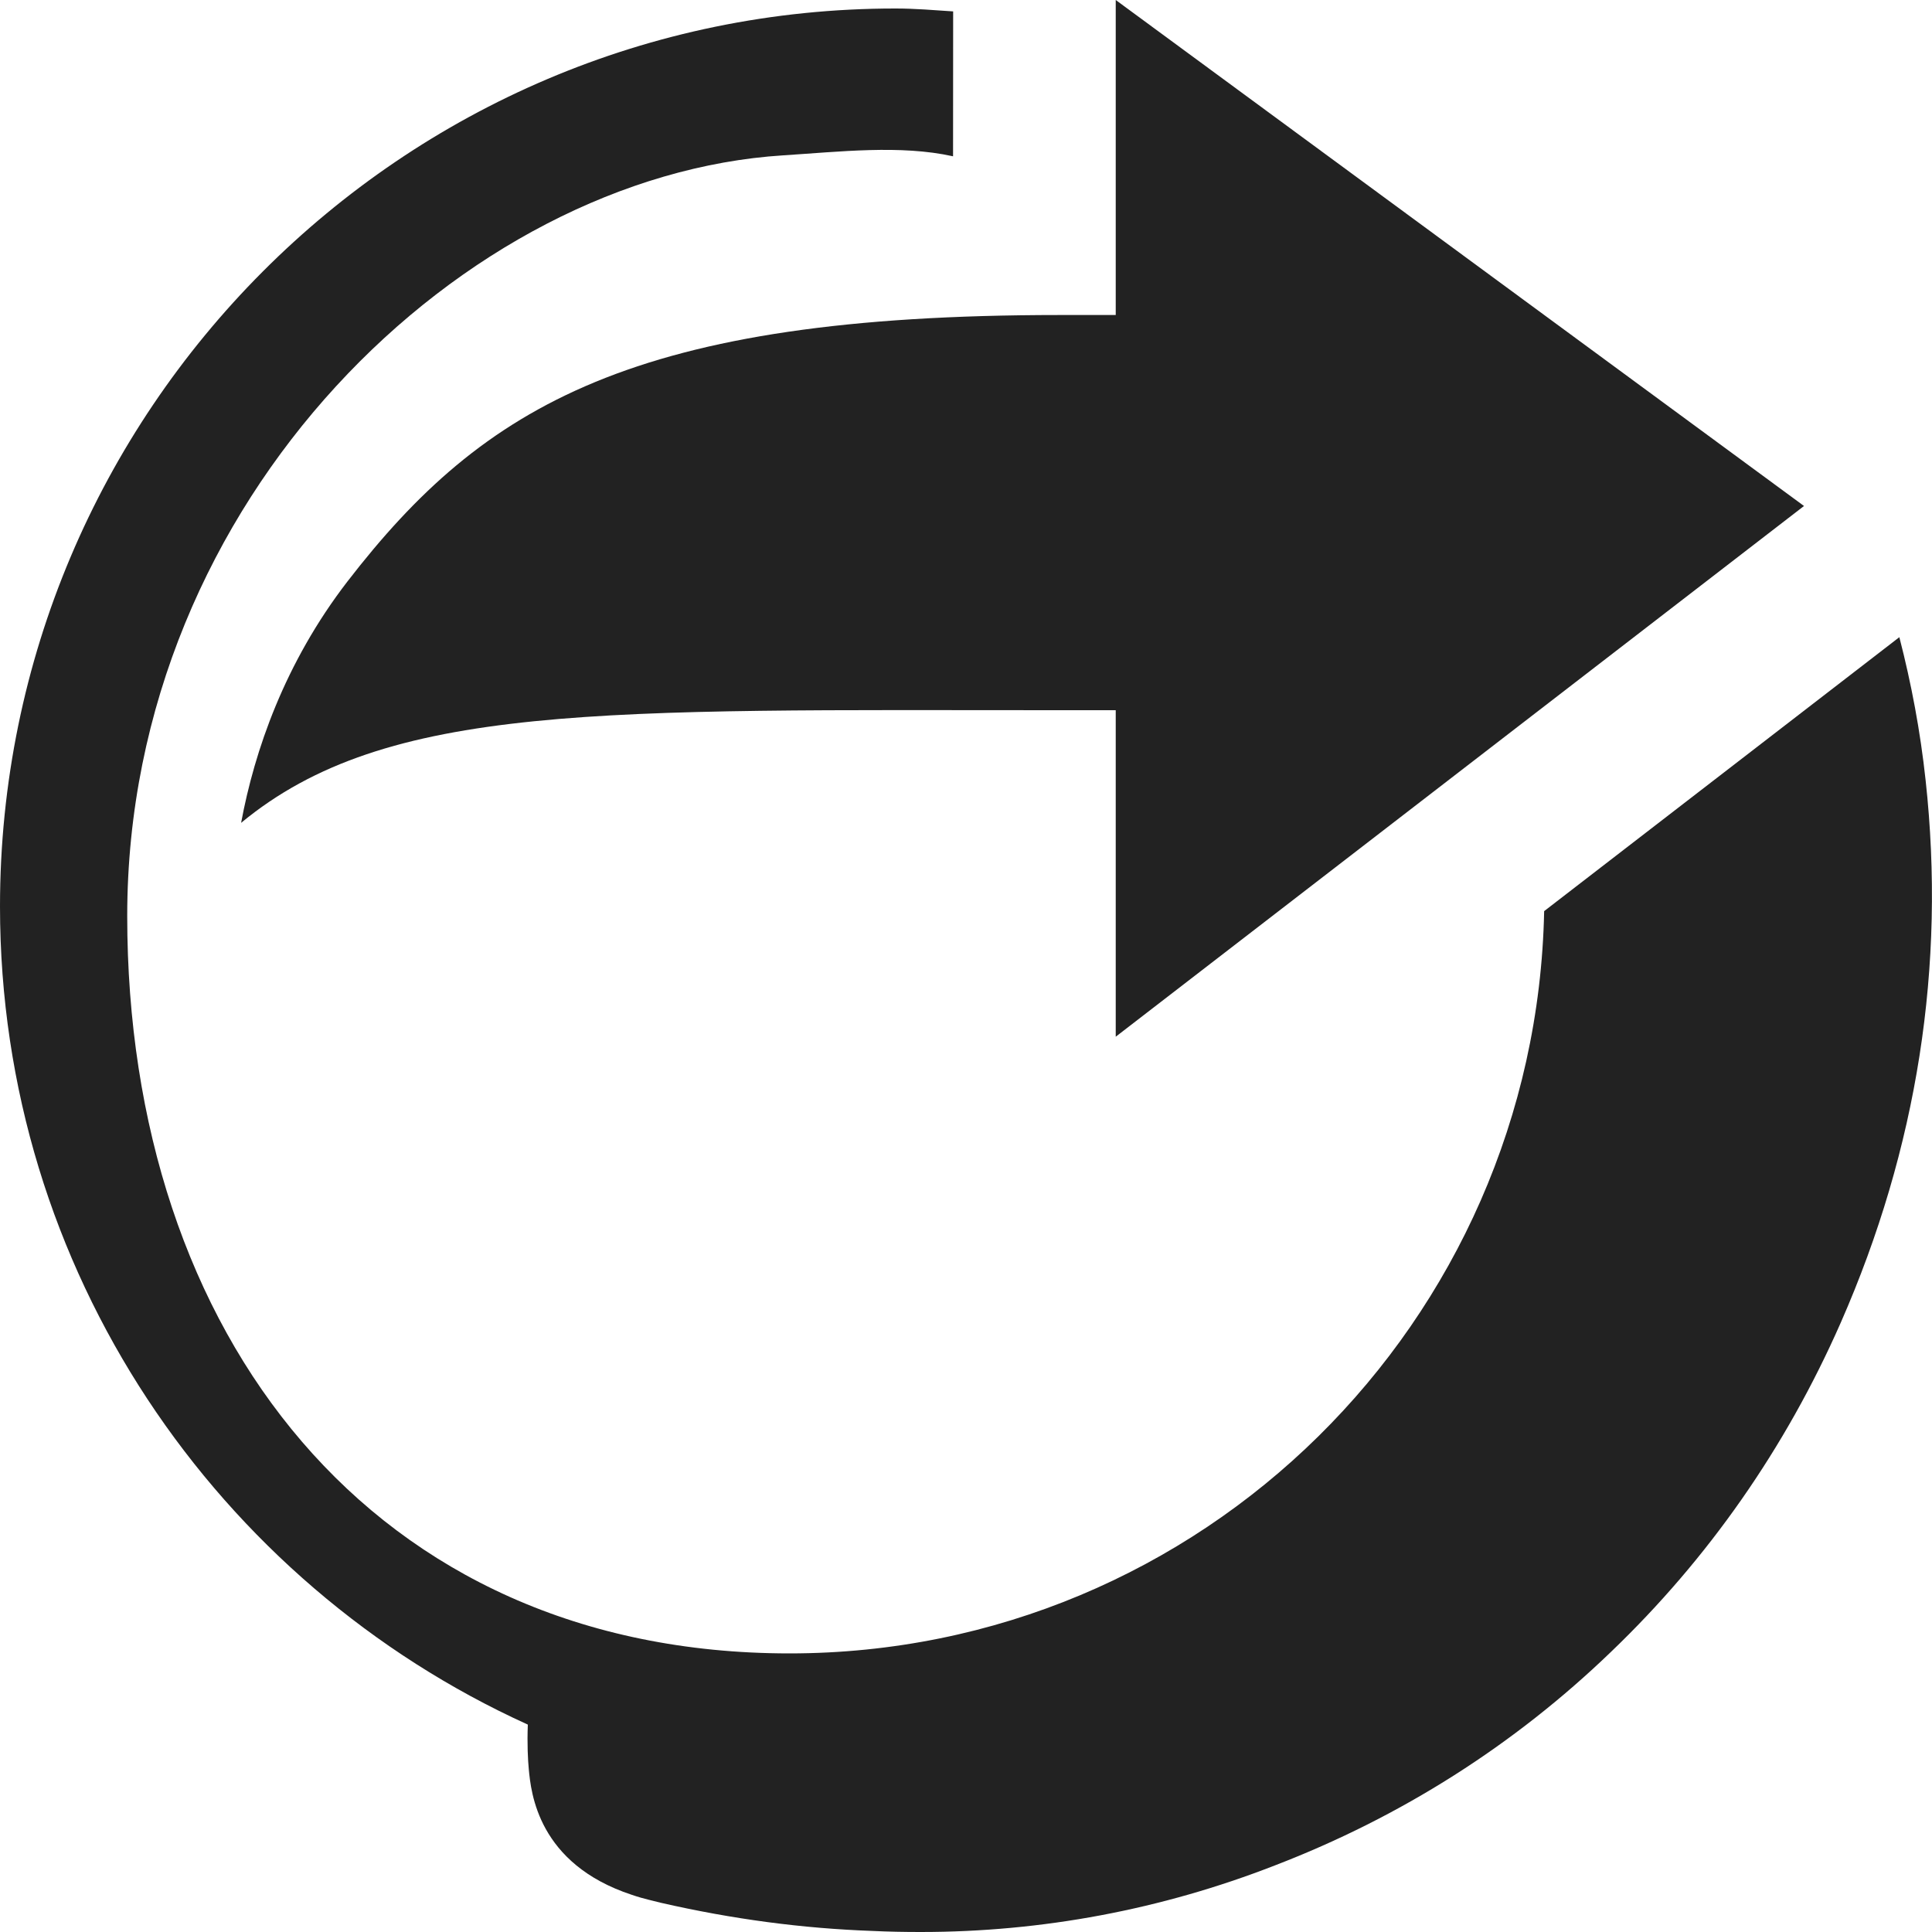
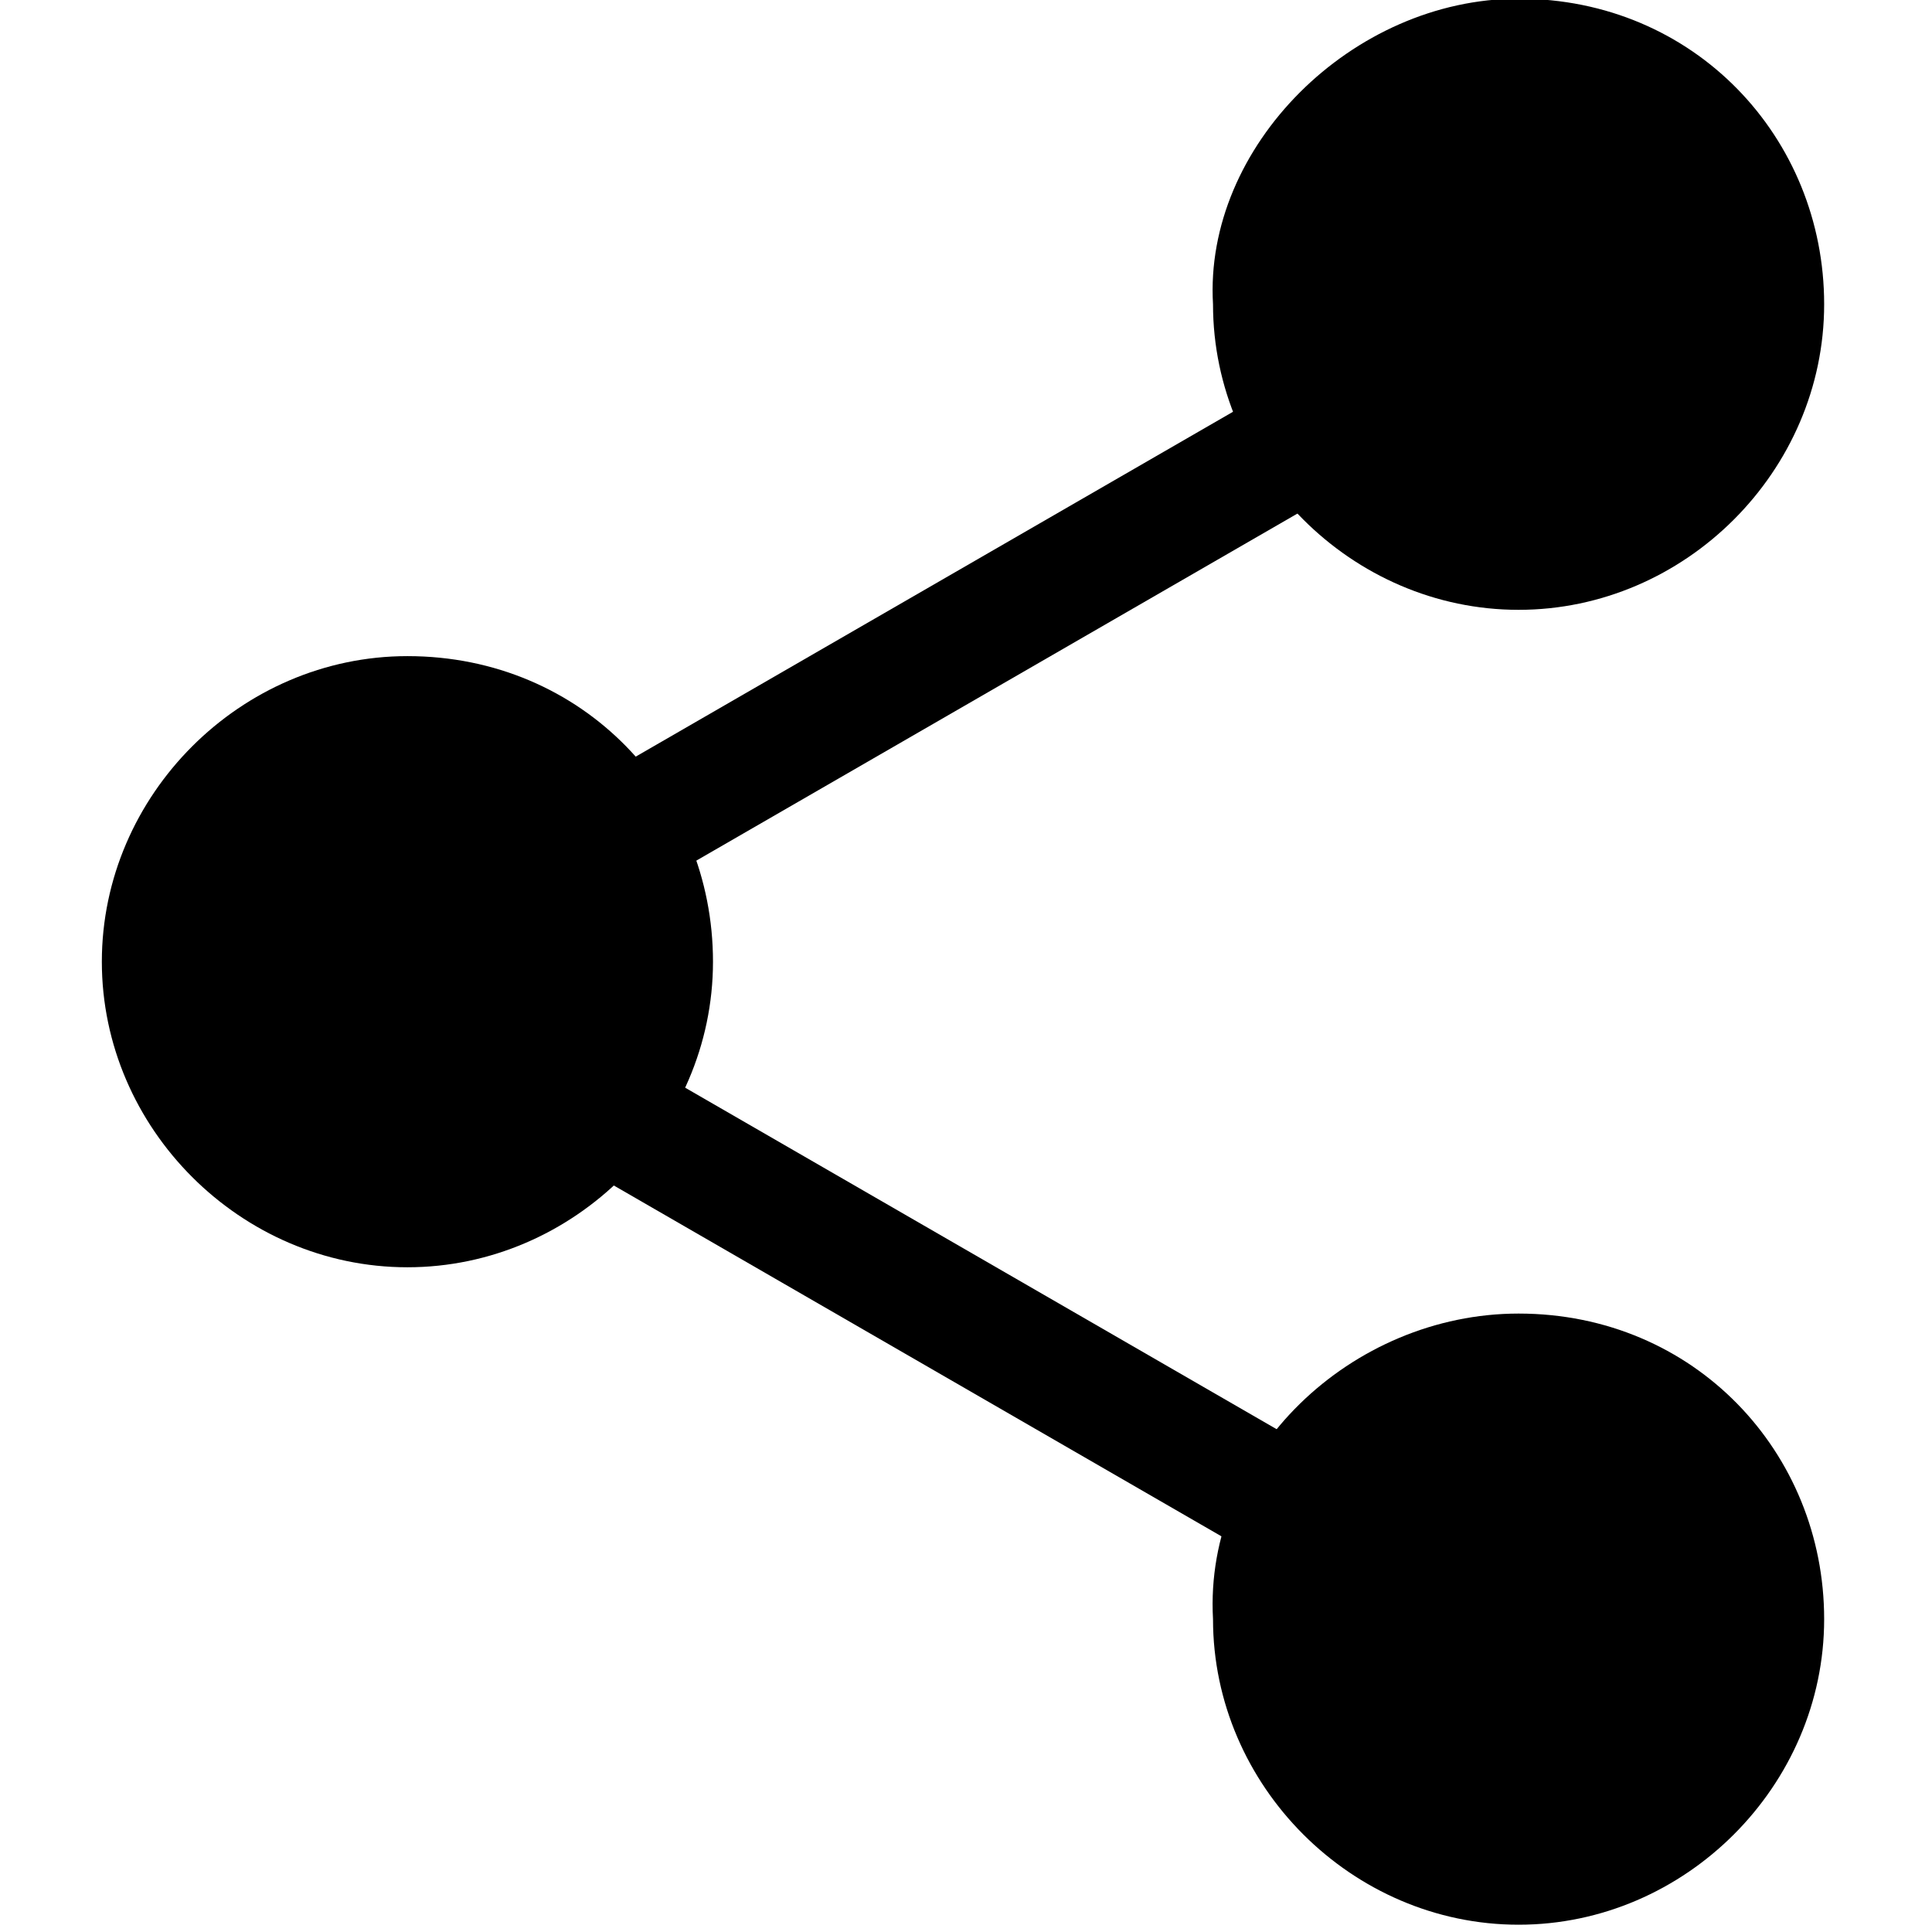
- <svg xmlns="http://www.w3.org/2000/svg" version="1.1" id="Layer_1" x="0px" y="0px" width="20px" height="20px" viewBox="0 0 20 20" enable-background="new 0 0 20 20" xml:space="preserve">
-   <g>
-     <path fill="#222222" d="M19.662,6.596l-3.677,2.836c-0.086,4.257-3.547,7.684-7.812,7.684c-4.318,0-6.856-3.301-6.856-7.633   c0-4.332,3.5-7.667,6.792-7.875c0.581-0.037,1.212-0.111,1.757,0.01l0.001-1.5c-0.197-0.013-0.395-0.03-0.595-0.03   C4.159,0.086,0,4.257,0,9.383c0,3.767,2.248,7.01,5.464,8.47c-0.008,0.201,0.001,0.37,0.01,0.462   c0.023,0.243,0.094,0.979,1.066,1.3c0.07,0.023,0.082,0.029,0.299,0.082c0.747,0.171,1.469,0.266,2.191,0.292   C9.198,19.997,9.364,20,9.532,20c1.257,0,2.492-0.232,3.665-0.689c1.305-0.502,2.477-1.245,3.479-2.21   c1.007-0.965,1.808-2.111,2.379-3.408c0.793-1.805,1.089-3.695,0.879-5.615C19.879,7.568,19.786,7.076,19.662,6.596z" />
-     <path fill="#222222" d="M10.967,7.352h0.583v3.38l7.125-5.494L11.55,0v3.261h-0.583c-4.397,0-5.958,0.929-7.37,2.758   C2.945,6.865,2.634,7.775,2.496,8.518C4.008,7.268,6.25,7.352,10.967,7.352z" />
+ <svg xmlns="http://www.w3.org/2000/svg" version="1.1" id="svg11699" x="0px" y="0px" viewBox="0 0 360 360" enable-background="new 0 0 360 360" xml:space="preserve">
+   <g id="layer1" transform="translate(1193.516,499.5879)">
+     <g id="g11676" transform="matrix(0,-17.25417,17.25417,0,10442.693,-2252.856)">
+       <path id="path11666" d="    M-115.8-658c0,1.9-1.5,3.3-3.3,3.3c-1.8,0-3.3-1.5-3.3-3.3c0-1.8,1.5-3.3,3.3-3.3C-117.3-661.4-115.8-659.8-115.8-658z" />
+       <path id="path11668" d="    M-101.6-658c0,1.9-1.5,3.3-3.3,3.3c-1.8,0-3.3-1.5-3.3-3.3c0-1.8,1.5-3.3,3.3-3.3C-103.2-661.4-101.6-659.8-101.6-658z" />
+       <path id="path11670" d="    M-108.7-670c0,1.9-1.5,3.3-3.3,3.3c-1.8,0-3.3-1.5-3.3-3.3s1.5-3.3,3.3-3.3C-110.2-673.3-108.7-671.8-108.7-670z" />
+       <rect id="rect11672" x="-121.3" y="-665.8" transform="matrix(0.5 -0.866 0.866 0.5 518.4138 -432.2924)" width="12.3" height="1.3" />
+       <rect id="rect11674" x="-115.3" y="-665.6" transform="matrix(-0.5 -0.866 0.866 -0.5 412.2175 -1091.967)" width="12.3" height="1.3" />
+     </g>
  </g>
</svg>
